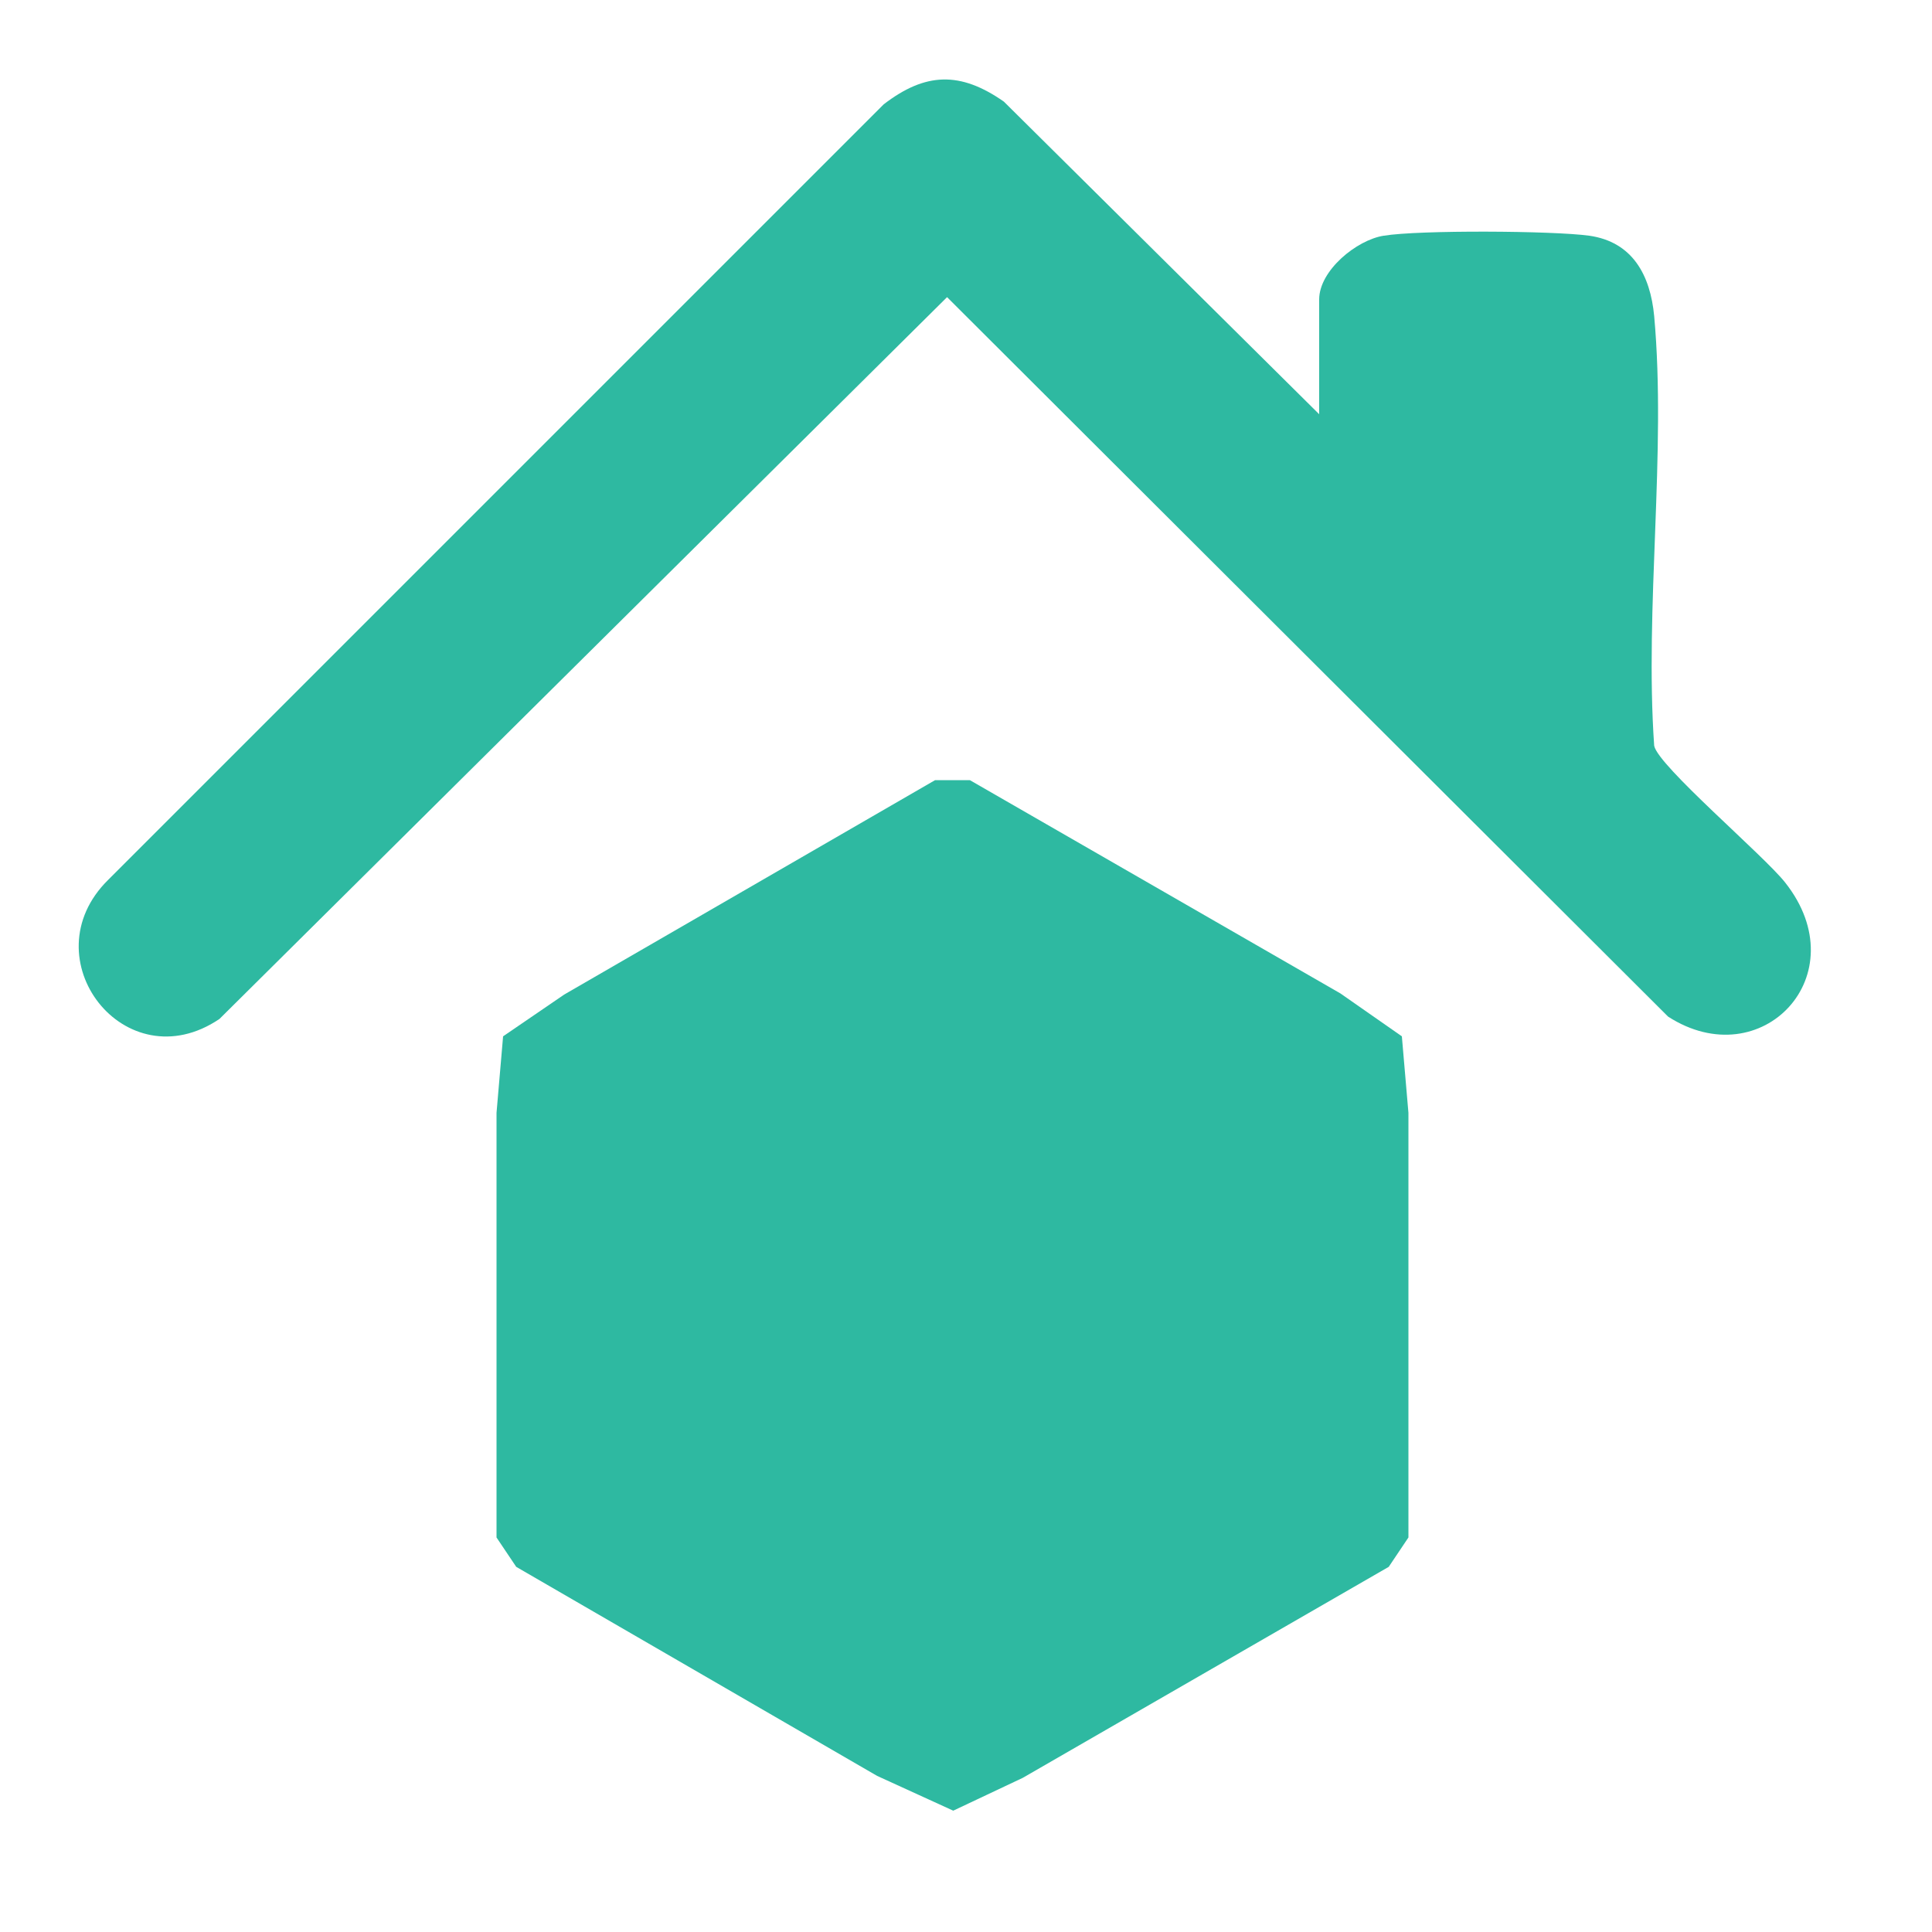
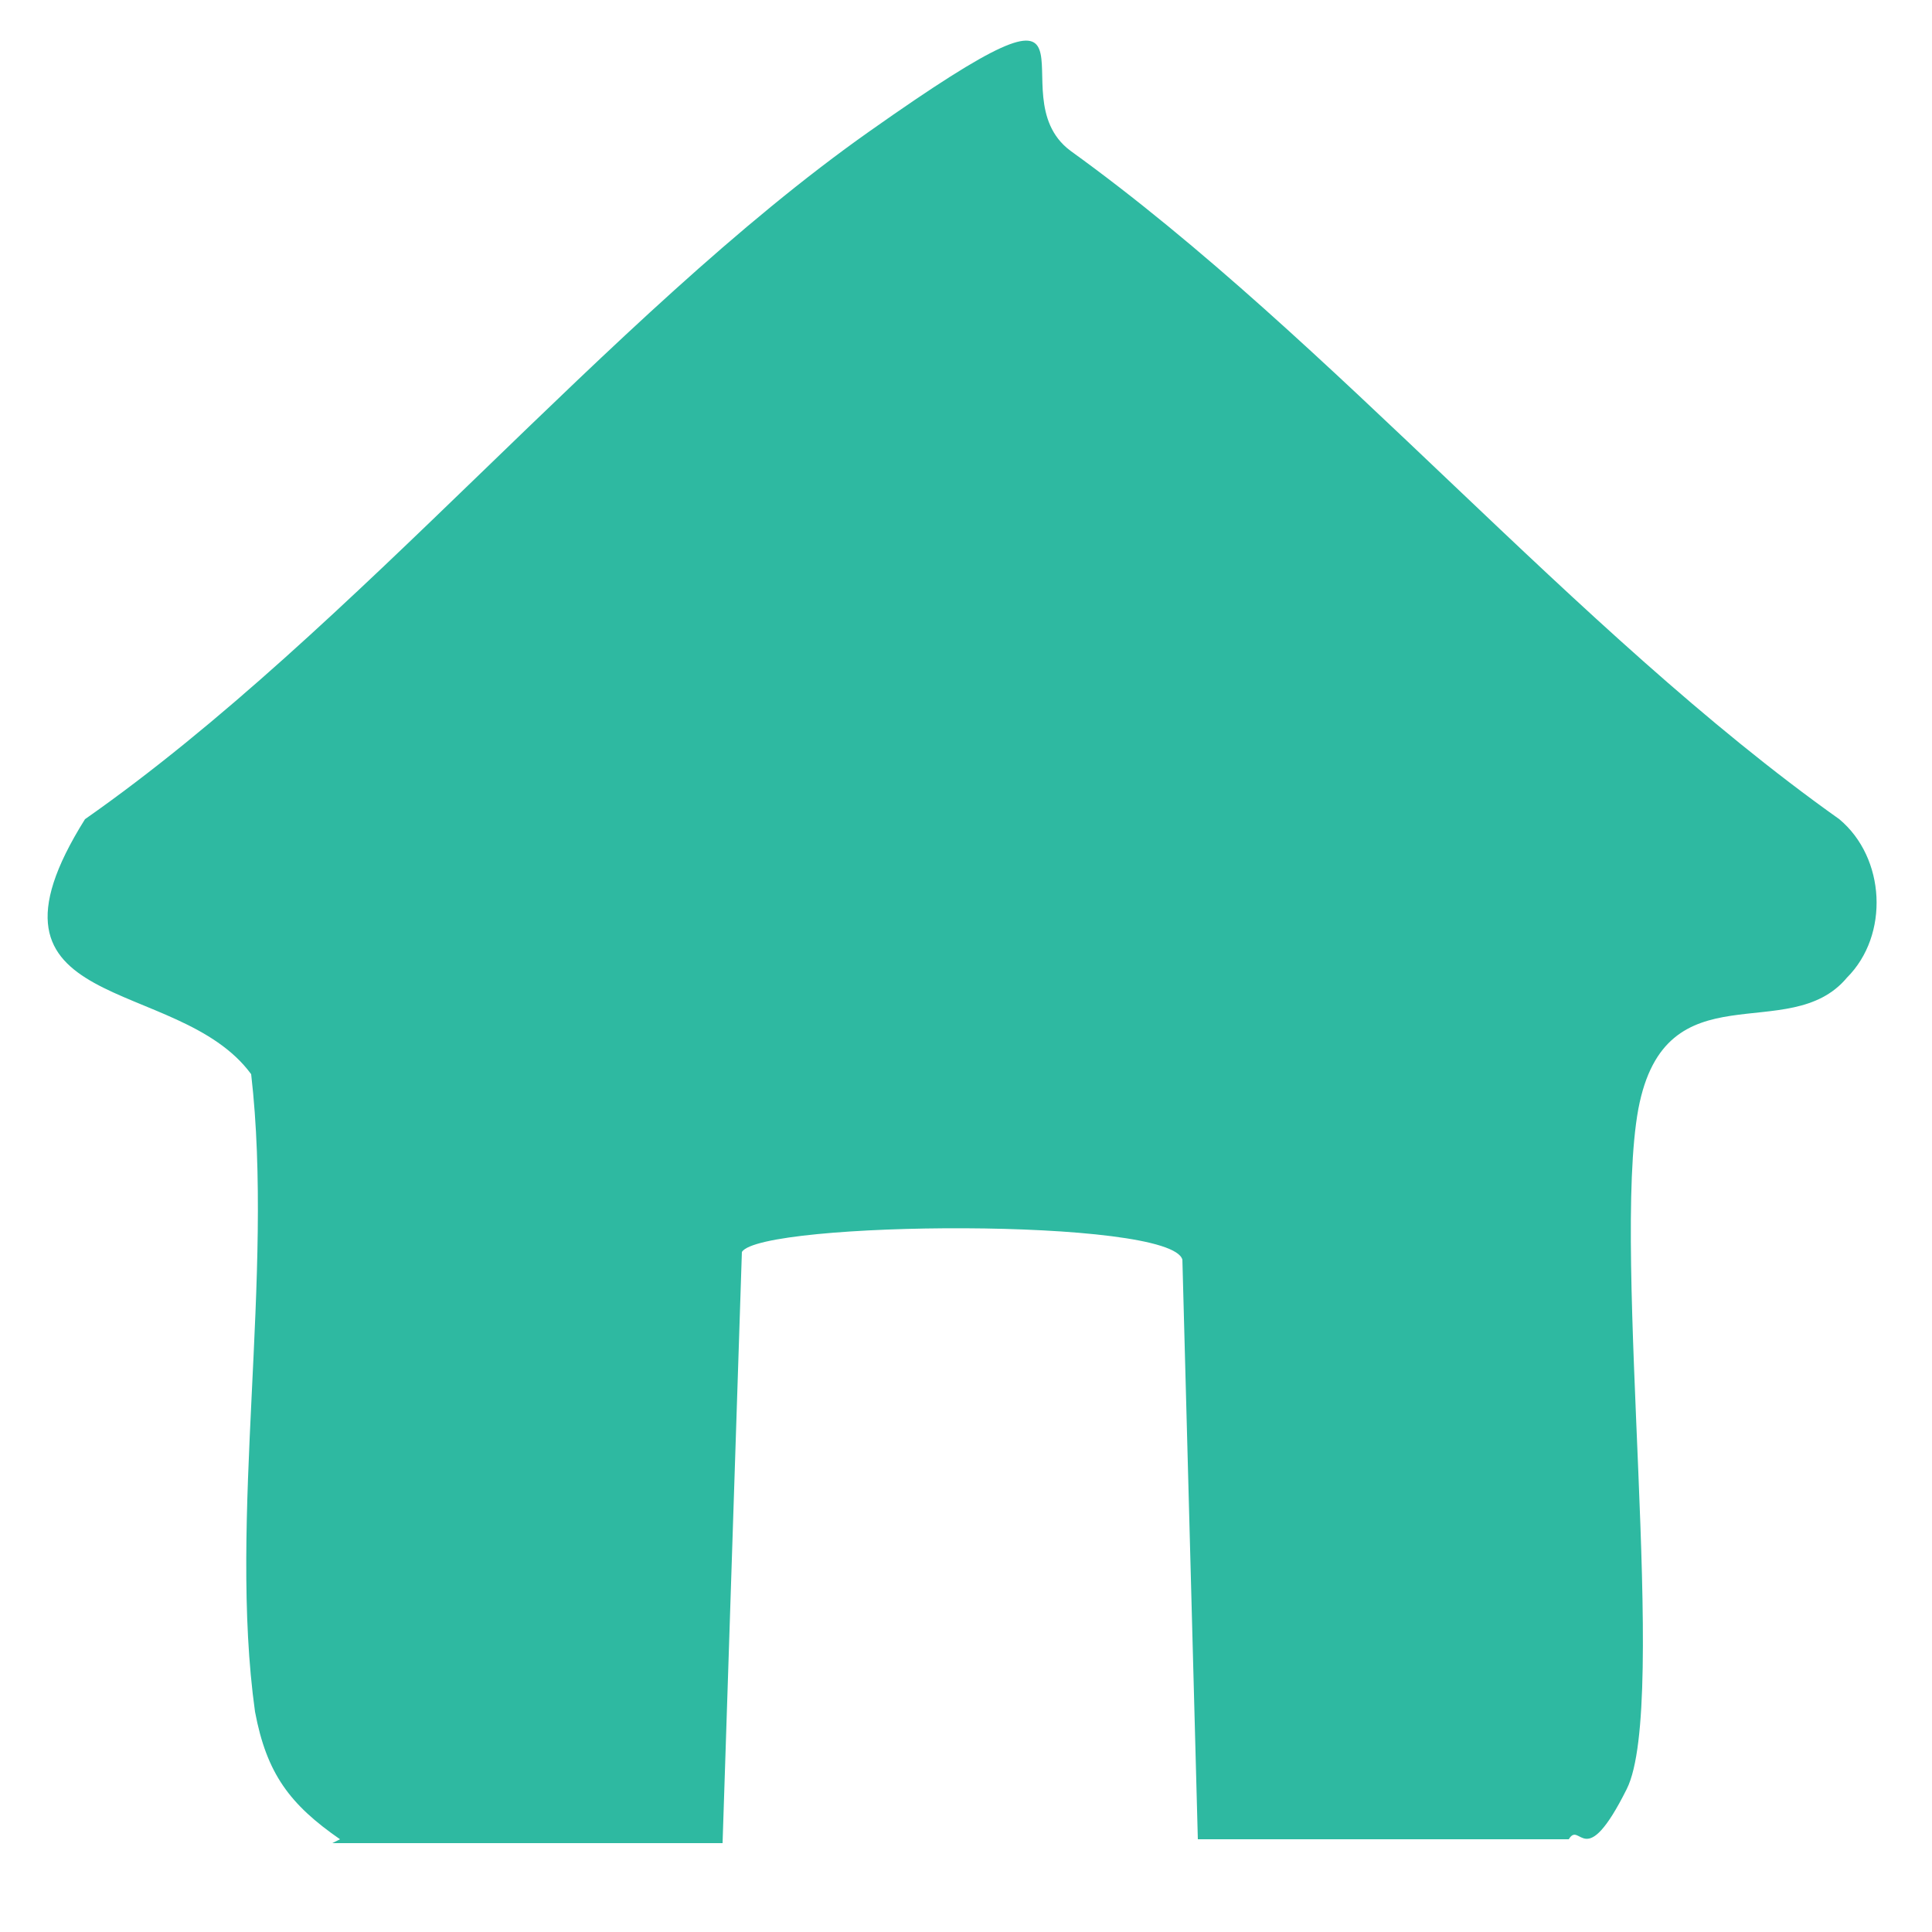
<svg xmlns="http://www.w3.org/2000/svg" id="Layer_1" version="1.1" viewBox="0 0 50 50">
  <defs>
    <style>
      .st0 {
        fill: #2eb9a1;
      }
    </style>
  </defs>
-   <path class="st0" d="M34.14,10.71v-2.96c0-.75.97-1.54,1.67-1.65.92-.15,4.37-.13,5.32,0,1.12.16,1.58,1.02,1.68,2.08.32,3.54-.25,7.53,0,11.12.1.52,2.84,2.84,3.39,3.54,1.89,2.39-.61,5.03-3.03,3.47L24.51,7.69,5.68,26.37c-2.44,1.65-4.94-1.57-2.88-3.6L22.87,2.7c1.08-.83,1.98-.86,3.11-.07l8.16,8.09Z" />
-   <polygon class="st0" points="12.85 28.8 13.02 26.82 14.6 25.74 24.2 20.19 25.1 20.19 34.69 25.71 36.28 26.82 36.45 28.8 36.45 39.79 35.94 40.55 26.47 46.01 24.67 46.86 22.7 45.96 13.36 40.55 12.85 39.79 12.85 28.8" />
+   <path class="st0" d="M8.8,47.6c-1.3-.9-1.9-1.7-2.2-3.3-.7-5,.5-11.3-.1-16.5-1.9-2.6-7.5-1.5-4.3-6.6,7-4.9,13.5-13,20.3-17.8s3.2-1,5.2.5c6.8,4.9,13,12.4,19.9,17.3,1.2,1,1.3,3,.2,4.1-1.5,1.8-4.7-.3-5.4,3.4-.7,3.8.8,15.4-.3,17.6s-1.2.8-1.5,1.3h-9.6l-.4-15c-.3-1.1-10.9-1-11.4-.2l-.5,15.3h-10.1Z" />
</svg>
